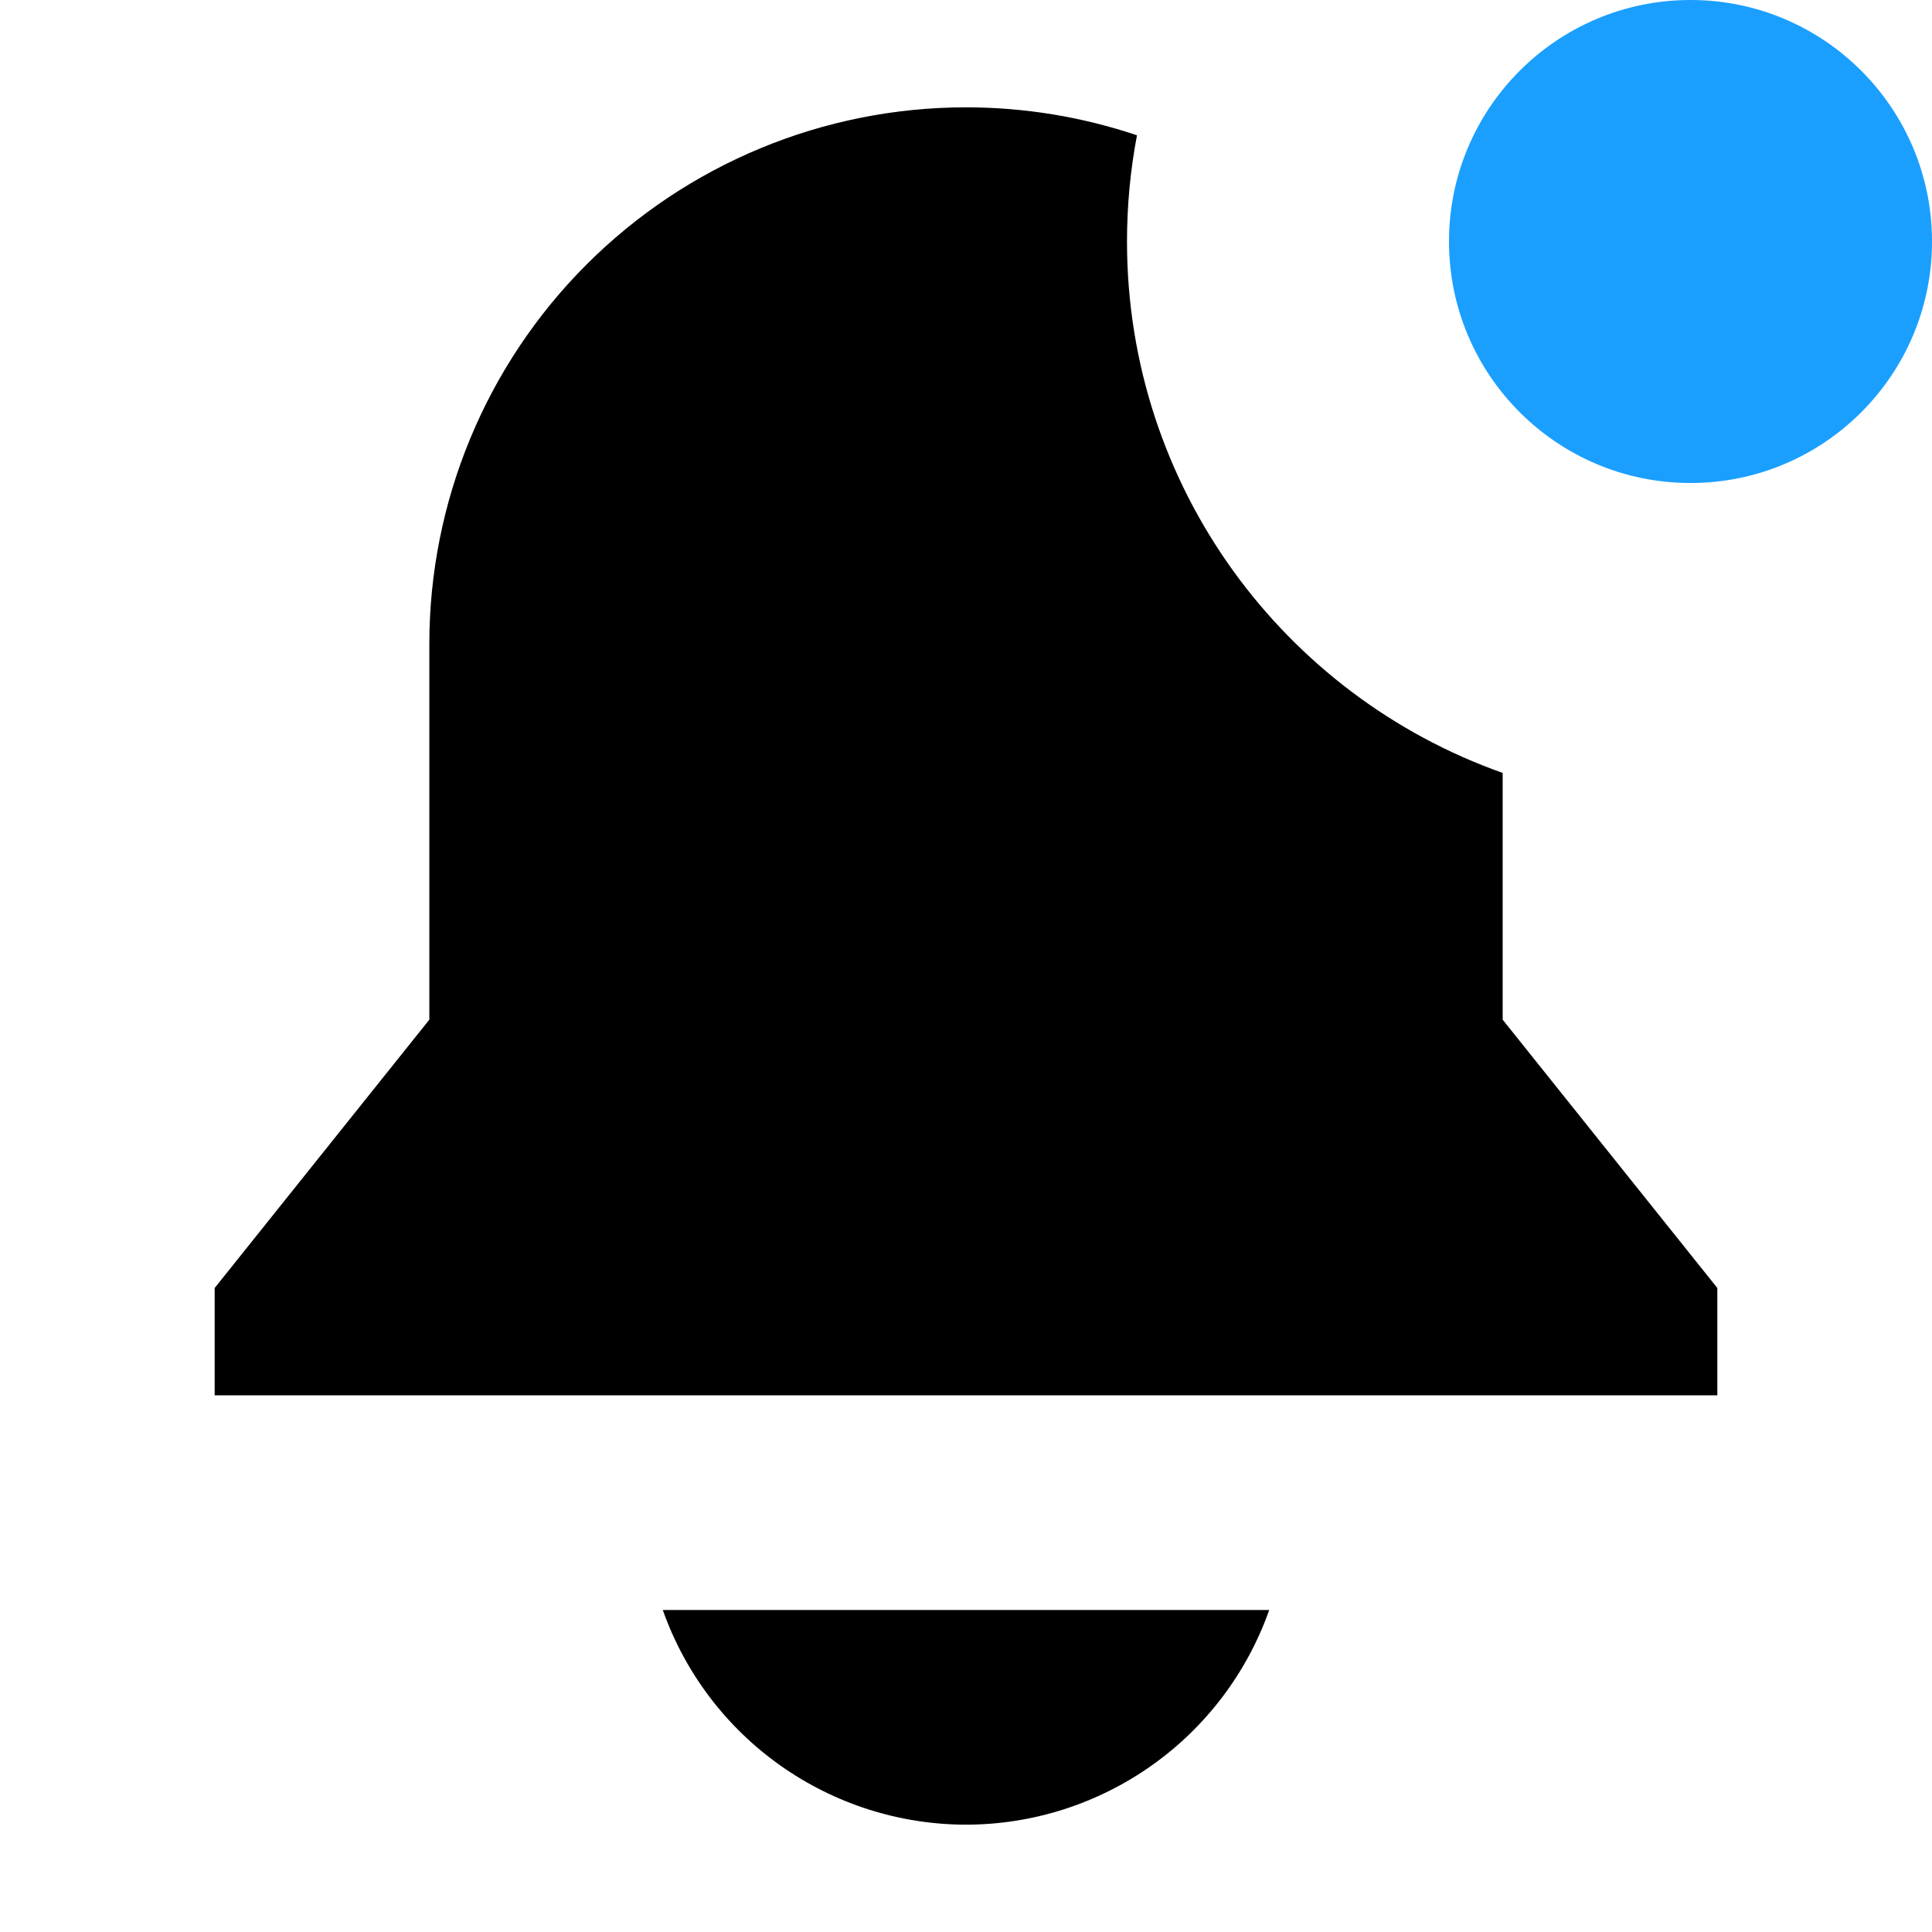
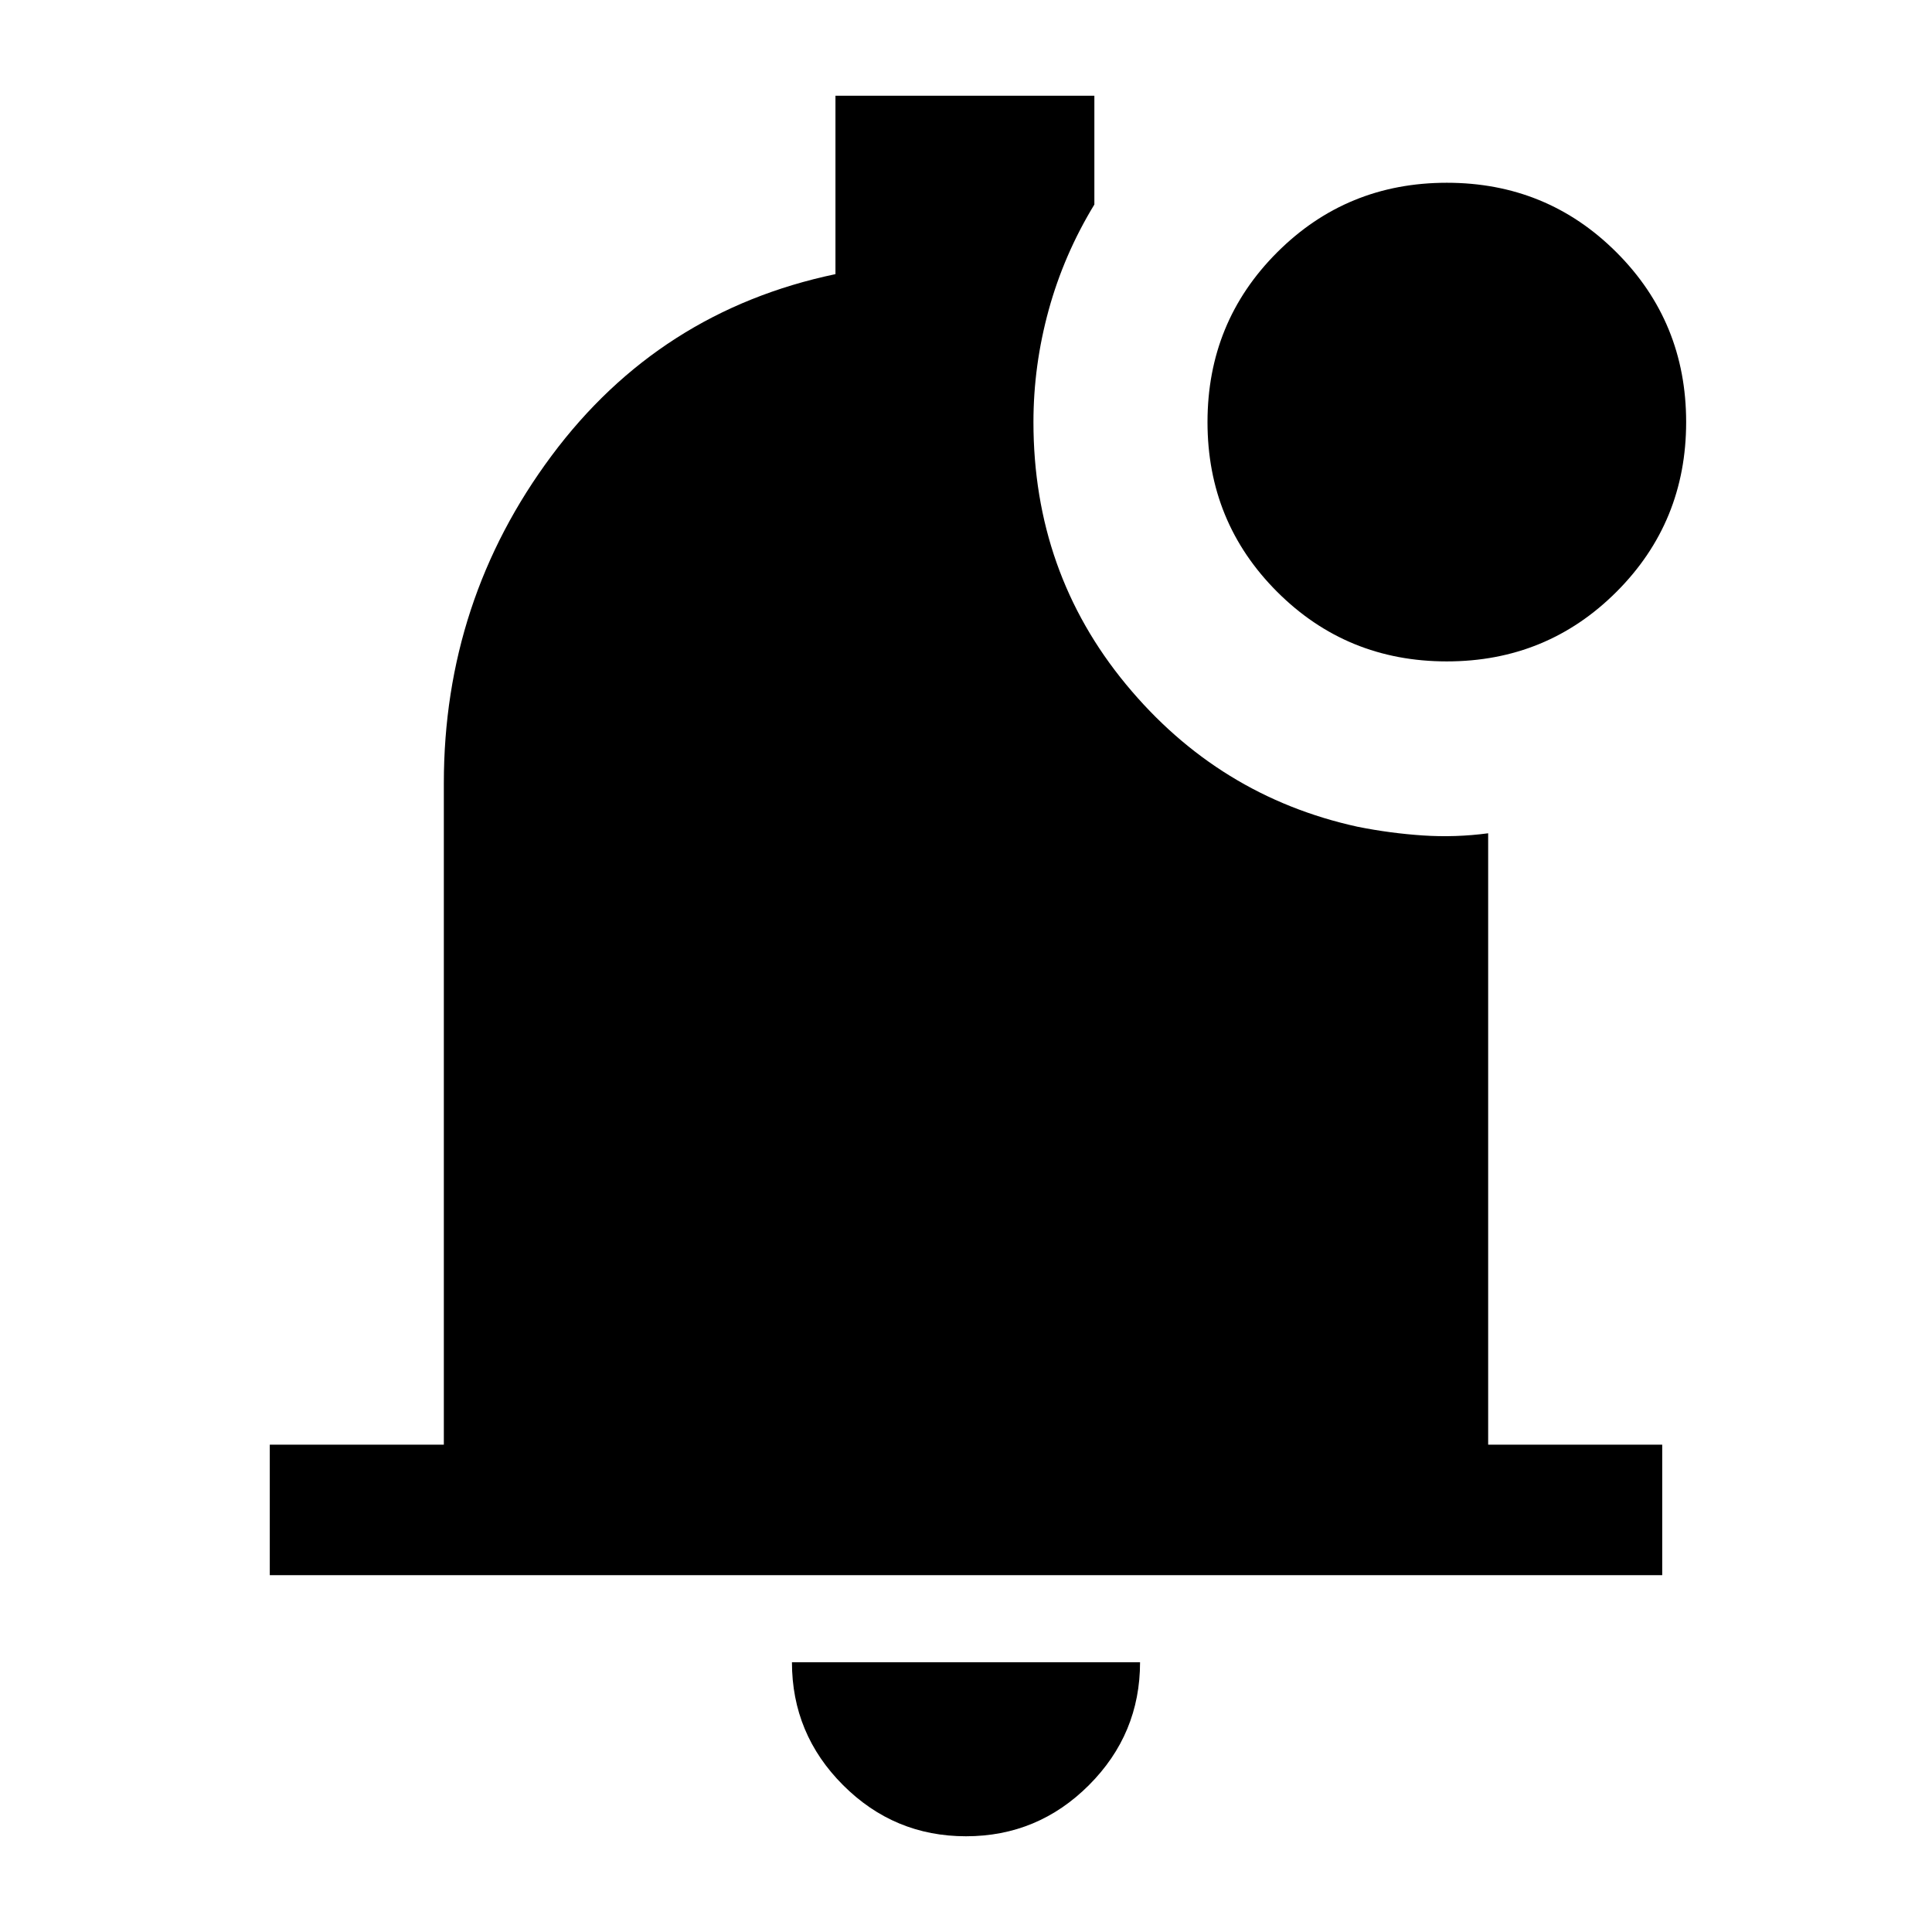
- <svg xmlns="http://www.w3.org/2000/svg" viewBox="0 0 36 36" fill="none">
-   <path fill="currentColor" fill-rule="evenodd" clip-rule="evenodd" d="M21.186 2.521C20.169 2.179 19.094 2 18 2C15.348 2 12.804 3.054 10.929 4.929C9.054 6.804 8 9.348 8 12V19L4 24V26H32V24L28 19V14.402C23.922 12.961 21 9.072 21 4.5C21 3.824 21.064 3.162 21.186 2.521ZM21.46 32.897C20.448 33.613 19.24 33.999 18 34C16.76 33.999 15.552 33.613 14.54 32.897C13.528 32.181 12.763 31.169 12.35 30H23.65C23.237 31.169 22.472 32.181 21.46 32.897Z" />
-   <path fill="#1A9FFF" d="M36 4.5C36 6.985 33.985 9 31.5 9C29.015 9 27 6.985 27 4.5C27 2.015 29.015 0 31.5 0C33.985 0 36 2.015 36 4.5Z" />
+ <svg xmlns="http://www.w3.org/2000/svg" viewBox="36 -924 888 888" fill="currentColor">
+   <path d="M480-80q-33 0-56.5-23.5T400-160h160q0 33-23.5 56.5T480-80ZM160-200v-60h80v-304q0-84 49.5-150.5T420-798v-82h119v50q-14 23-21 48.5t-7 51.5q0 69 42.5 120.5T660-544q15 3 30 4t30-1v281h80v60H160Zm463-452q-32-32-32-78t32-78q32-32 78-32t78 32q32 32 32 78t-32 78q-32 32-78 32t-78-32Z" />
</svg>
